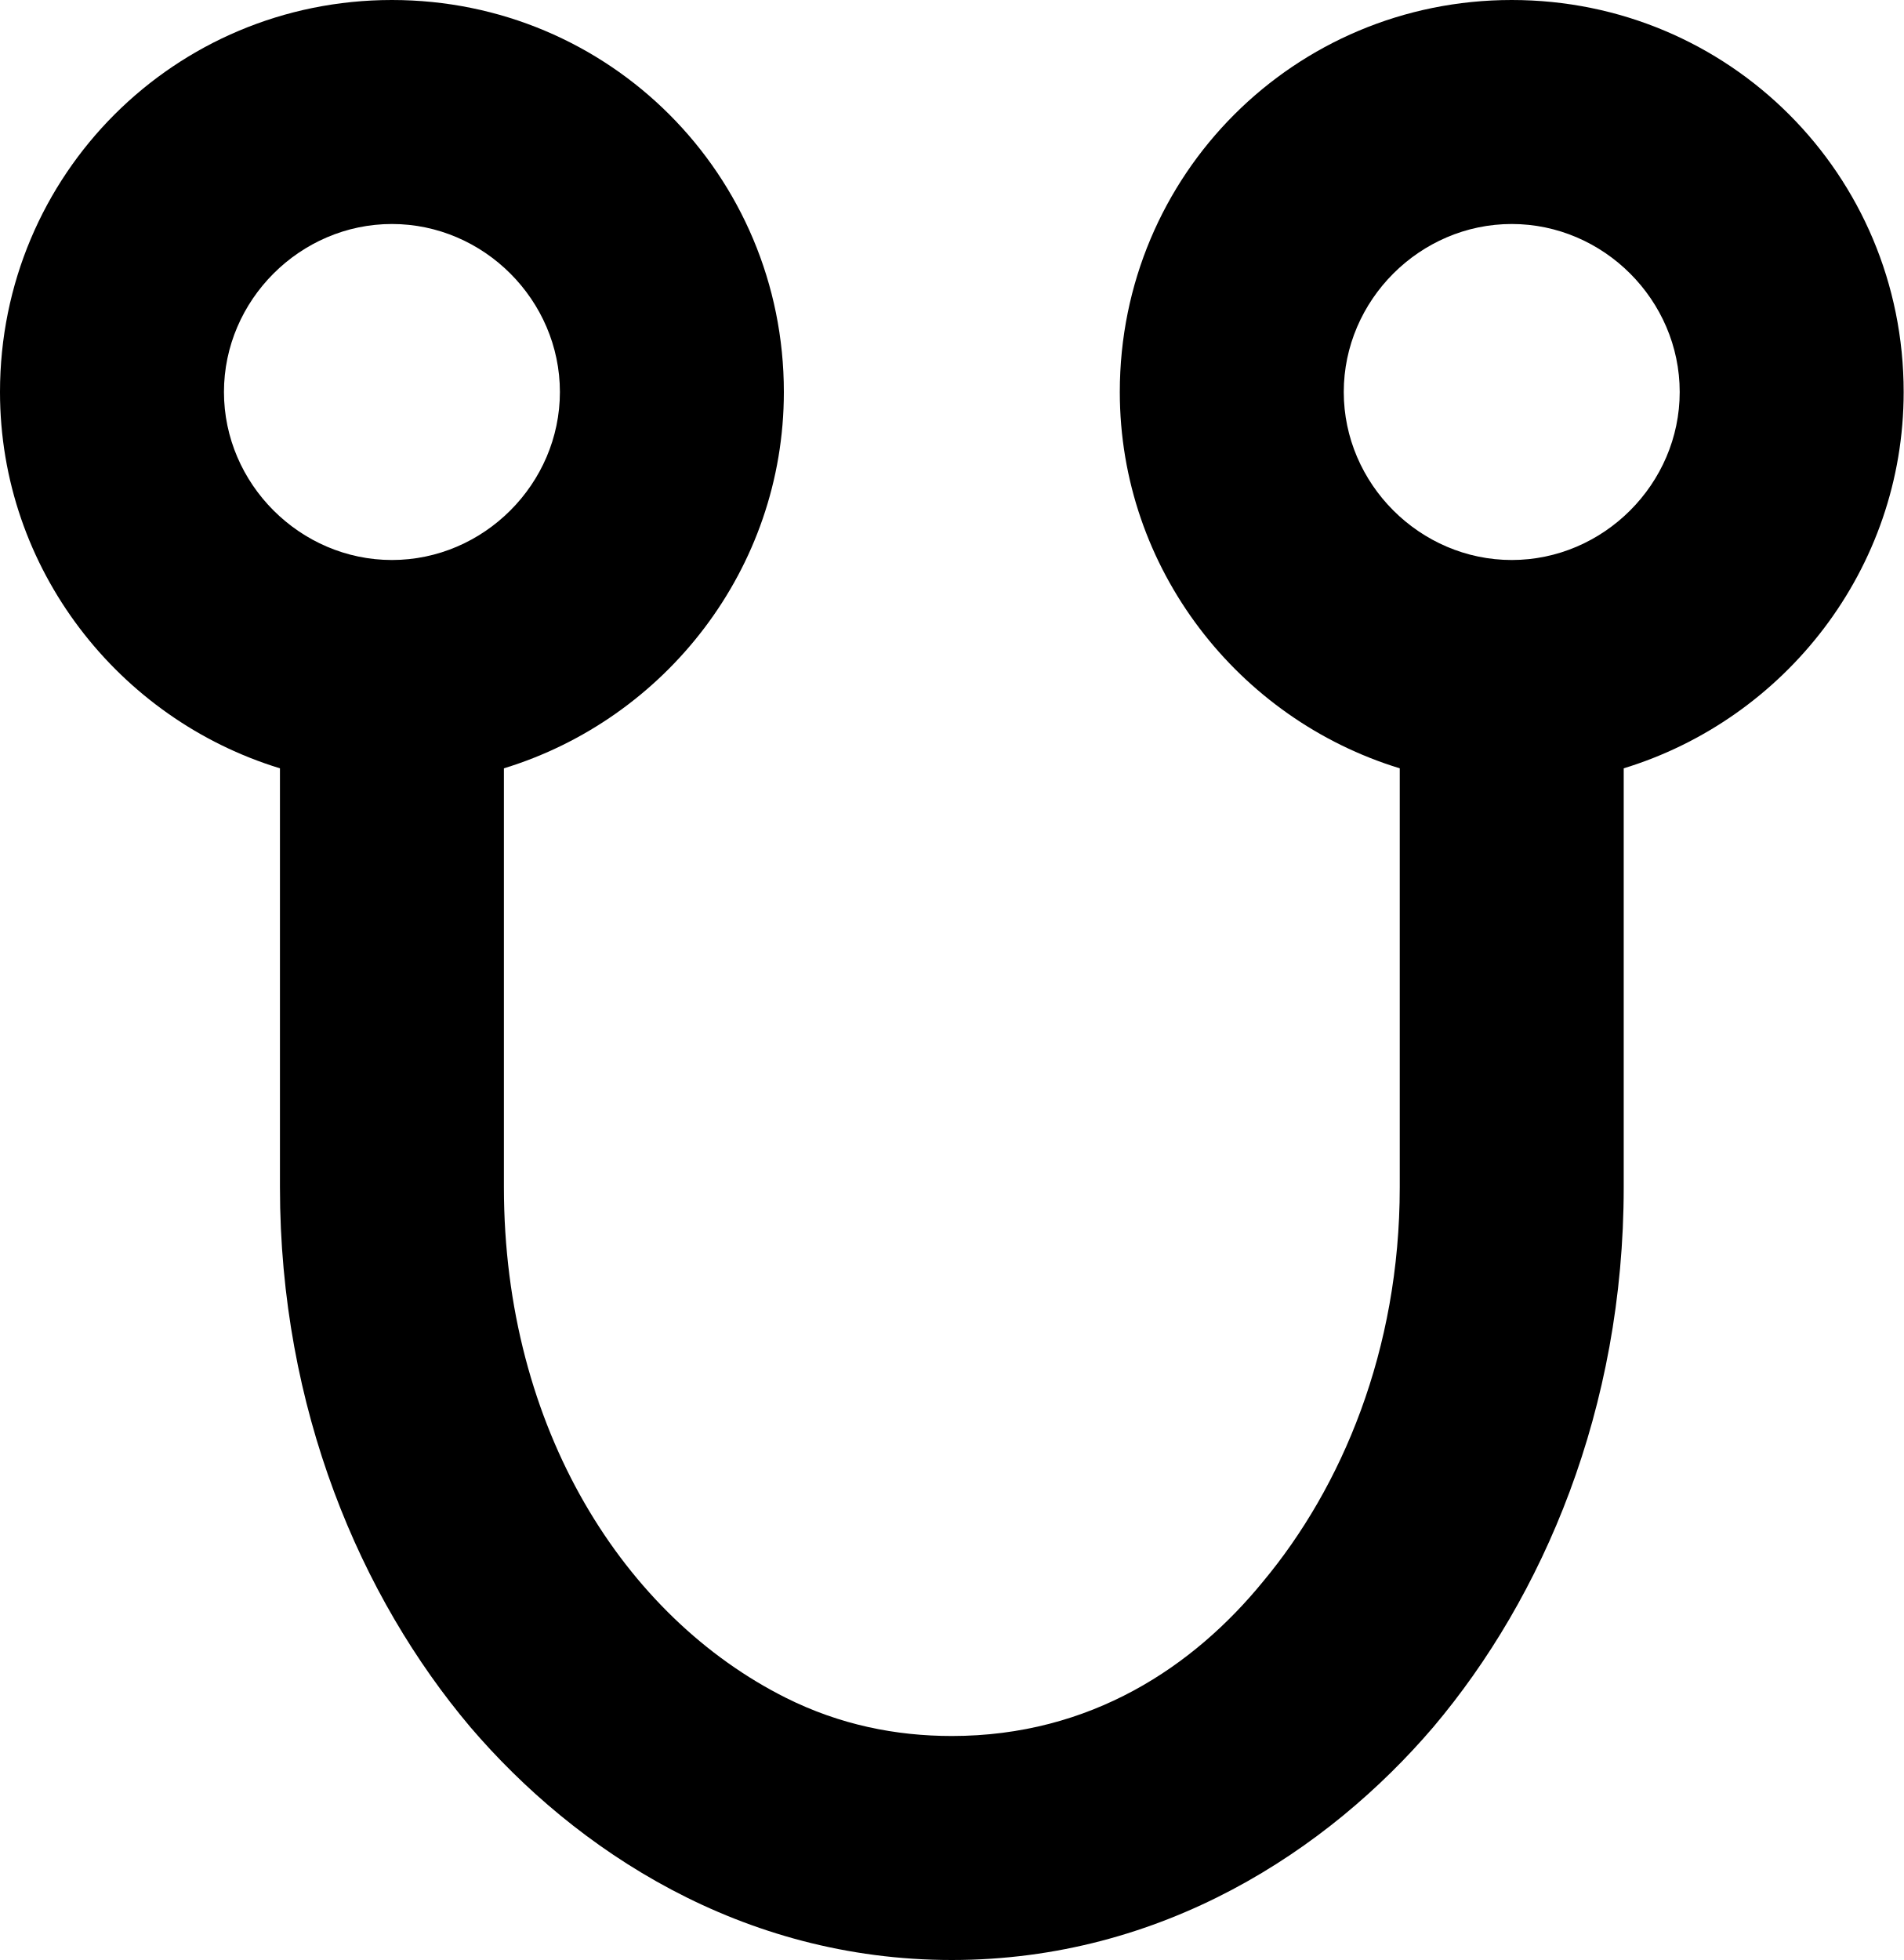
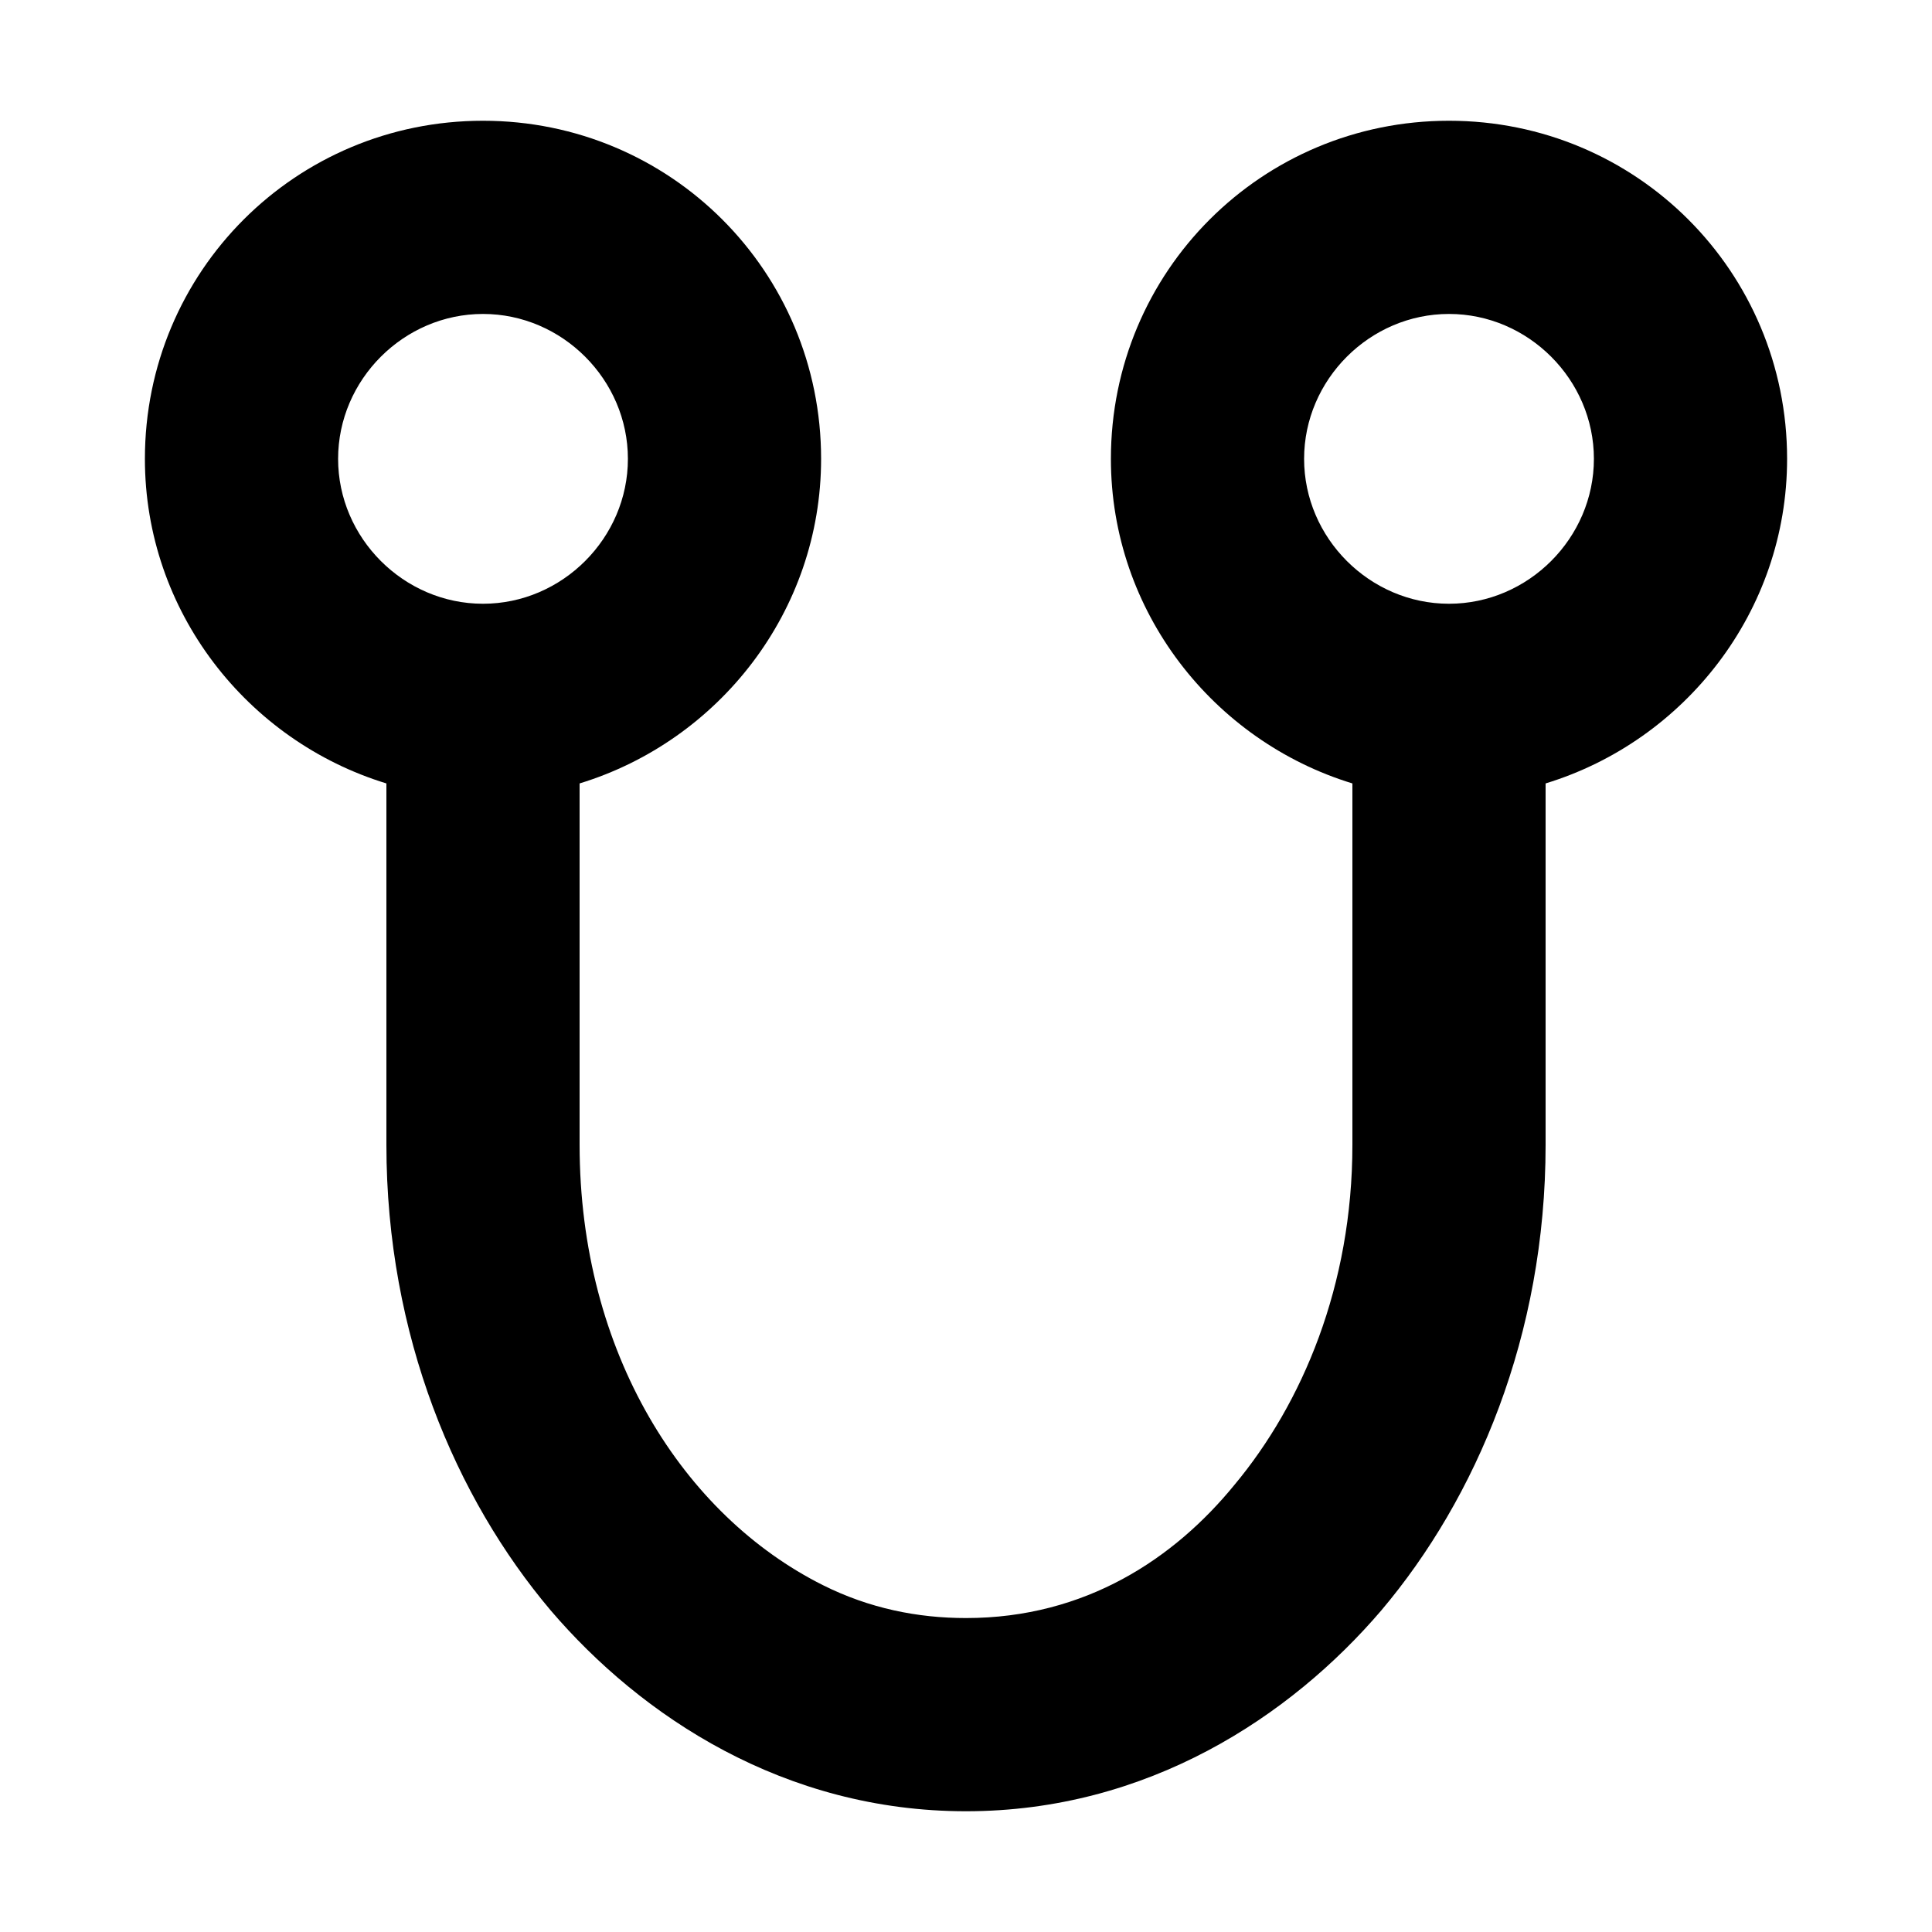
- <svg xmlns="http://www.w3.org/2000/svg" version="1.1" viewBox="0 0 850 875" id="svg1" width="850" height="875">
+ <svg xmlns="http://www.w3.org/2000/svg" version="1.1" viewBox="0 0 1000 1000" id="svg1" width="1000" height="1000">
  <defs id="defs1" />
-   <path fill="currentColor" d="m 675,250 c 41,0 75,-34 75,-75 0,-41 -34,-75 -75,-75 -41,0 -75,34 -75,75 0,41 34,75 75,75 z m -500,0 c 41,0 75,-34 75,-75 0,-41 -34,-75 -75,-75 -41,0 -75,34 -75,75 0,41 34,75 75,75 z m 50,93 v 187 c 0,108 54,192 126,228 24,12 49,17 74,17 62,0 108,-31 139,-69 35,-42 61,-103 61,-176 V 343 C 553,321 500,254 500,175 500,78 578,0 675,0 c 97,0 175,78 175,175 0,79 -53,146 -125,168 v 187 c 0,99 -36,183 -85,241 C 593,826 519,875 425,875 331,875 257,826 210,771 161,713 125,629 125,530 V 343 C 53,321 0,254 0,175 0,78 78,0 175,0 c 97,0 175,78 175,175 0,79 -53,146 -125,168 z" id="path1" />
+   <path fill="currentColor" d="m 750,312.5 c 41,0 75,-34 75,-75 0,-41 -34,-75 -75,-75 -41,0 -75,34 -75,75 0,41 34,75 75,75 z m -500,0 c 41,0 75,-34 75,-75 0,-41 -34,-75 -75,-75 -41,0 -75,34 -75,75 0,41 34,75 75,75 z m 50,93 v 187 c 0,108 54,192 126,228 24,12 49,17 74,17 62,0 108,-31 139,-69 35,-42 61,-103 61,-176 v -187 c -72,-22 -125,-89 -125,-168 0,-97 78,-175 175,-175 97,0 175,78 175,175 0,79 -53,146 -125,168 v 187 c 0,99 -36,183 -85,241 -47,55 -121,104 -215,104 -94,0 -168,-49 -215,-104 -49,-58 -85,-142 -85,-241 v -187 c -72,-22 -125,-89 -125,-168 0,-97 78,-175 175,-175 97,0 175,78 175,175 0,79 -53,146 -125,168 z" id="path1" />
</svg>
